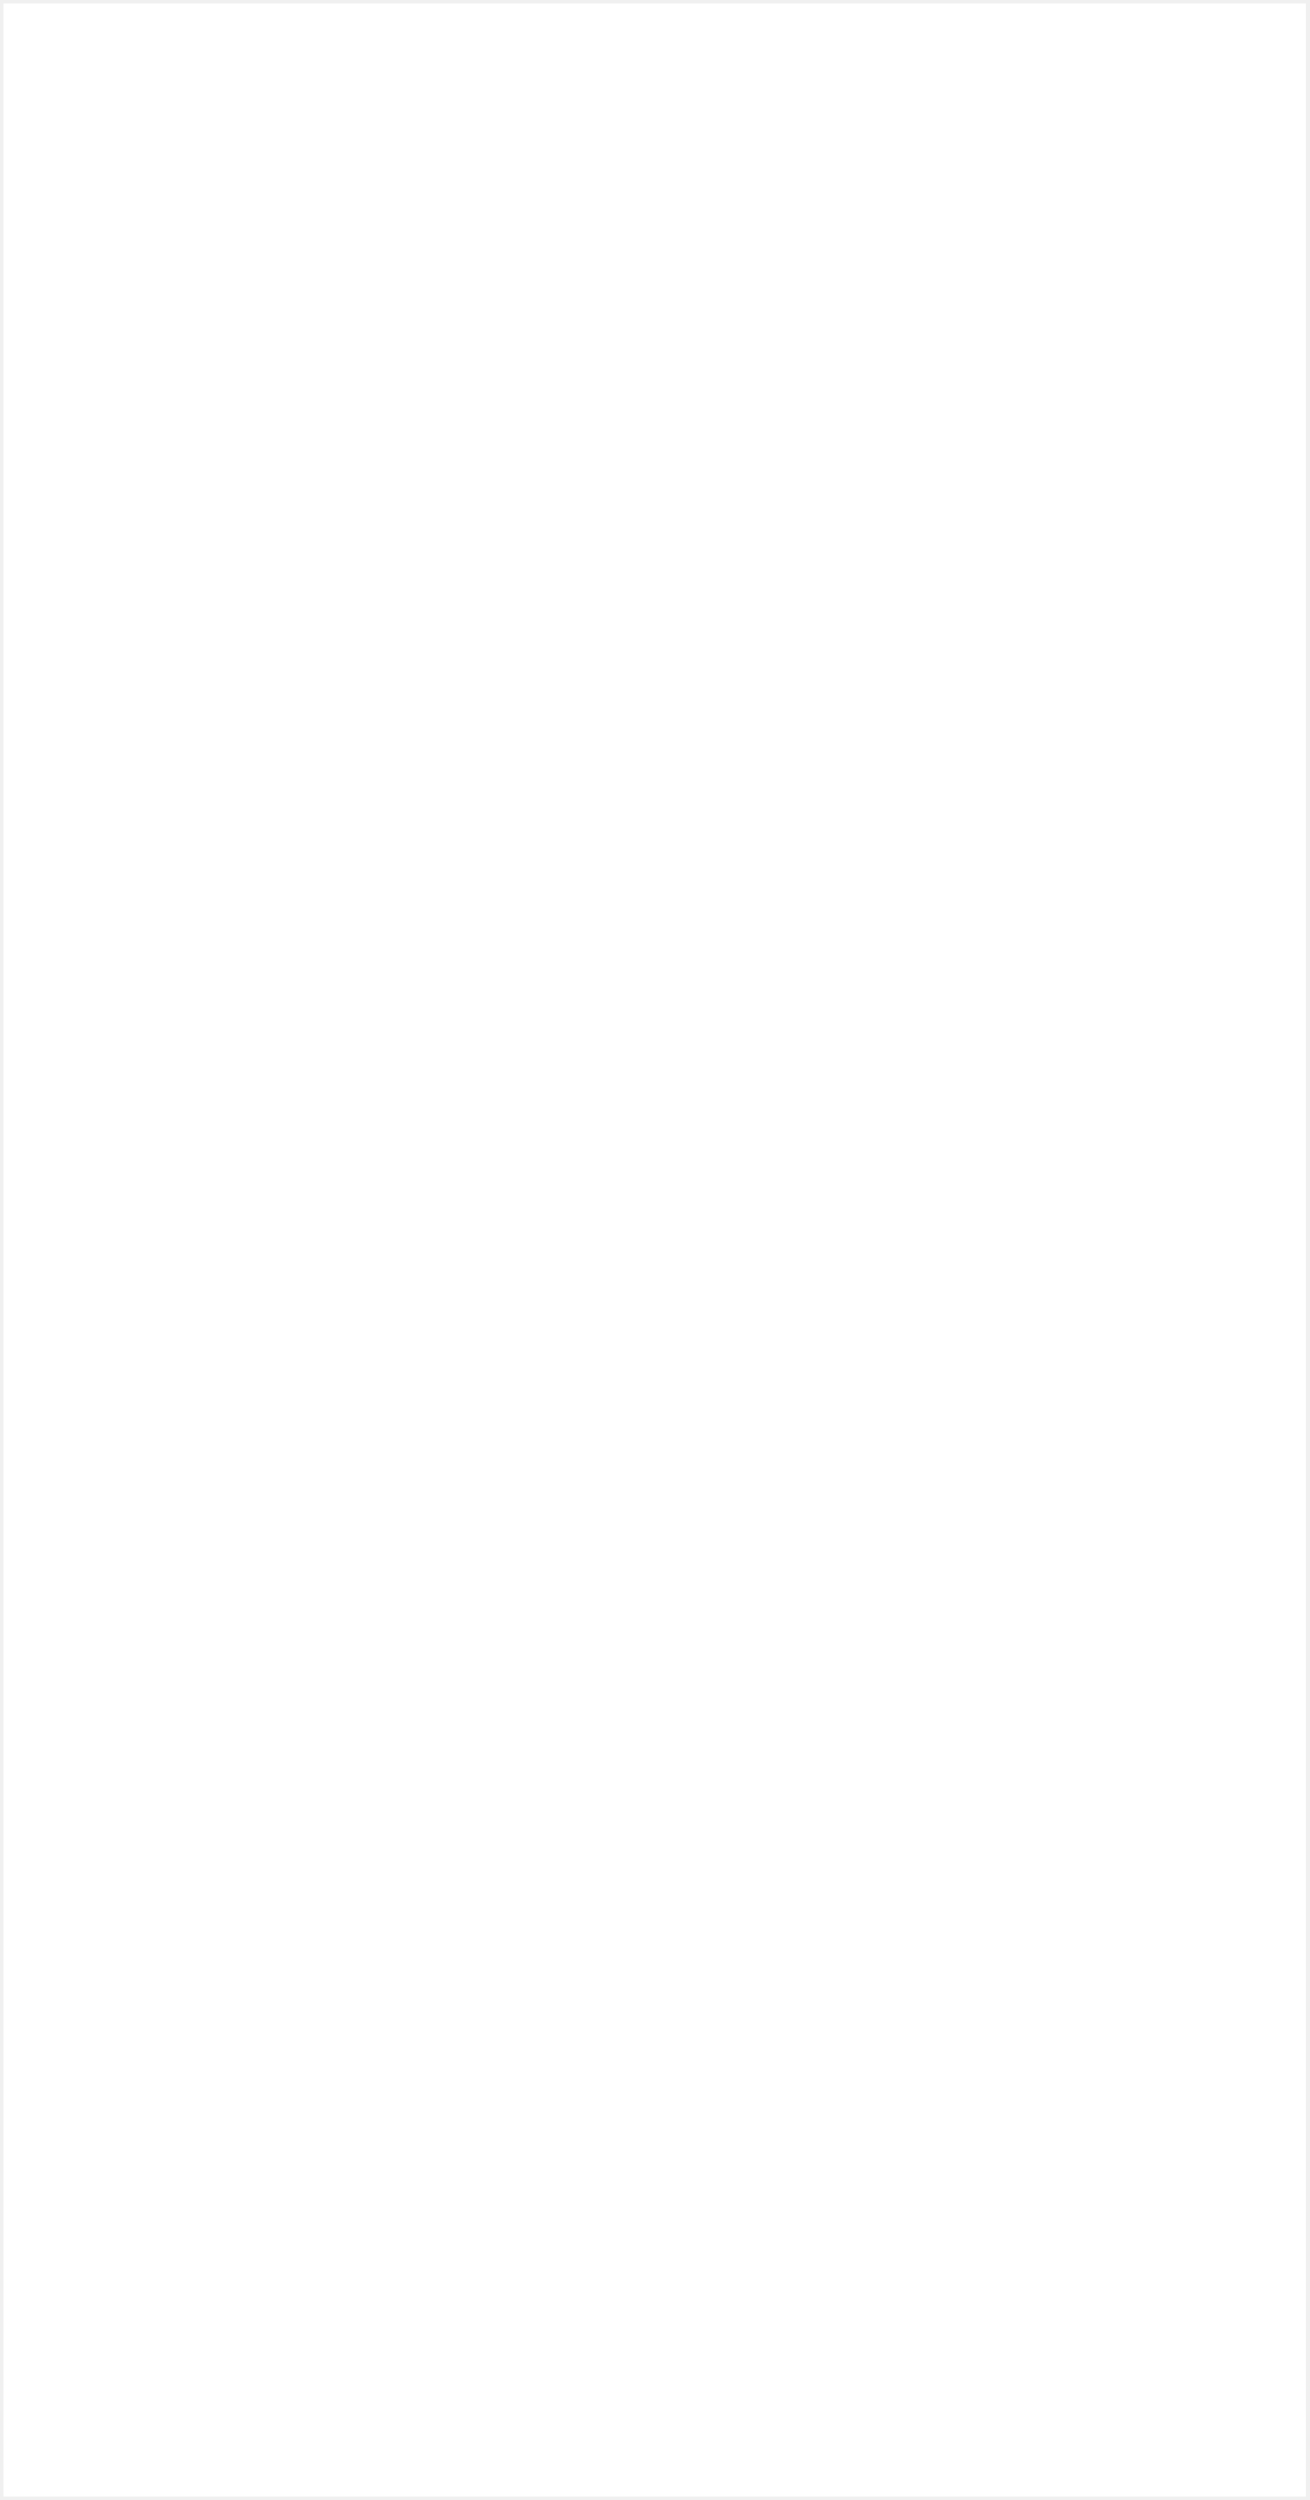
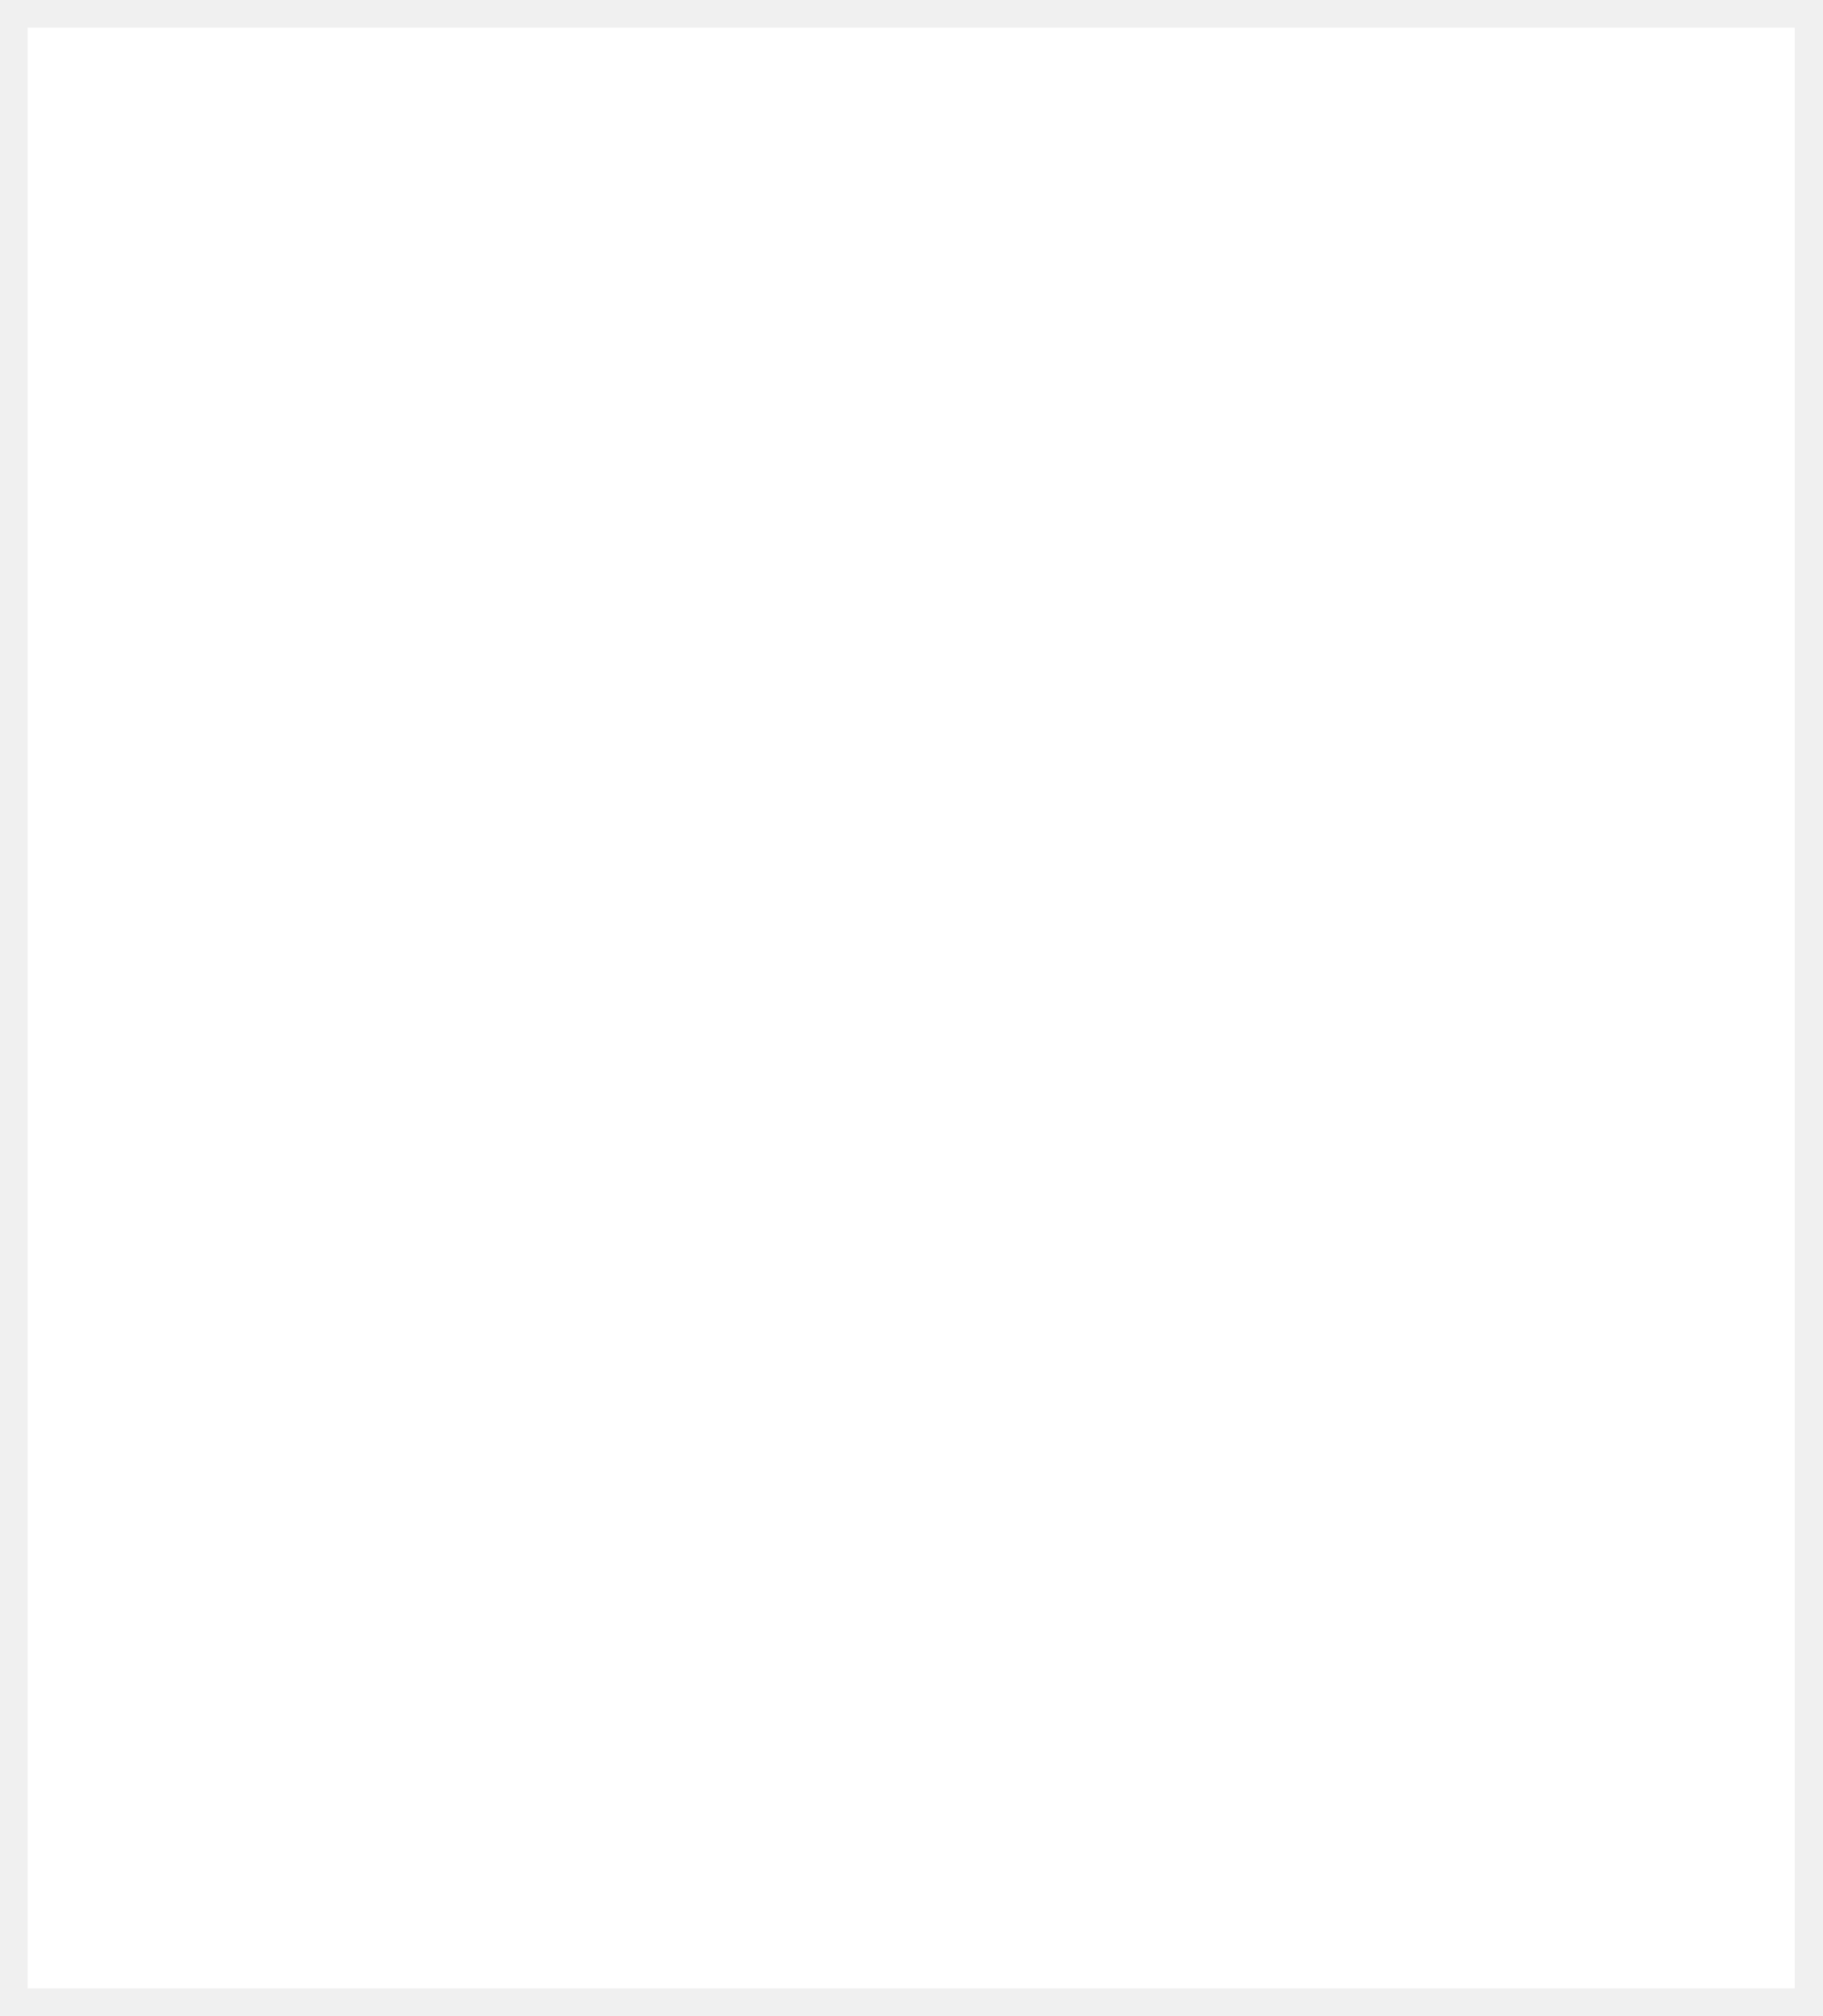
- <svg xmlns="http://www.w3.org/2000/svg" version="1.1" width="375px" height="716px">
-   <g transform="matrix(1 0 0 1 0 -88 )">
-     <path d="M 1 89  L 374 89  L 374 803  L 1 803  L 1 89  Z " fill-rule="nonzero" fill="#ffffff" stroke="none" />
+ <svg xmlns="http://www.w3.org/2000/svg" version="1.1" width="66px" height="73px">
+   <g transform="matrix(1 0 0 1 -298 -599 )">
+     <path d="M 299 600  L 363 600  L 363 671  L 299 671  L 299 600  Z " fill-rule="nonzero" fill="#ffffff" stroke="none" />
  </g>
</svg>
